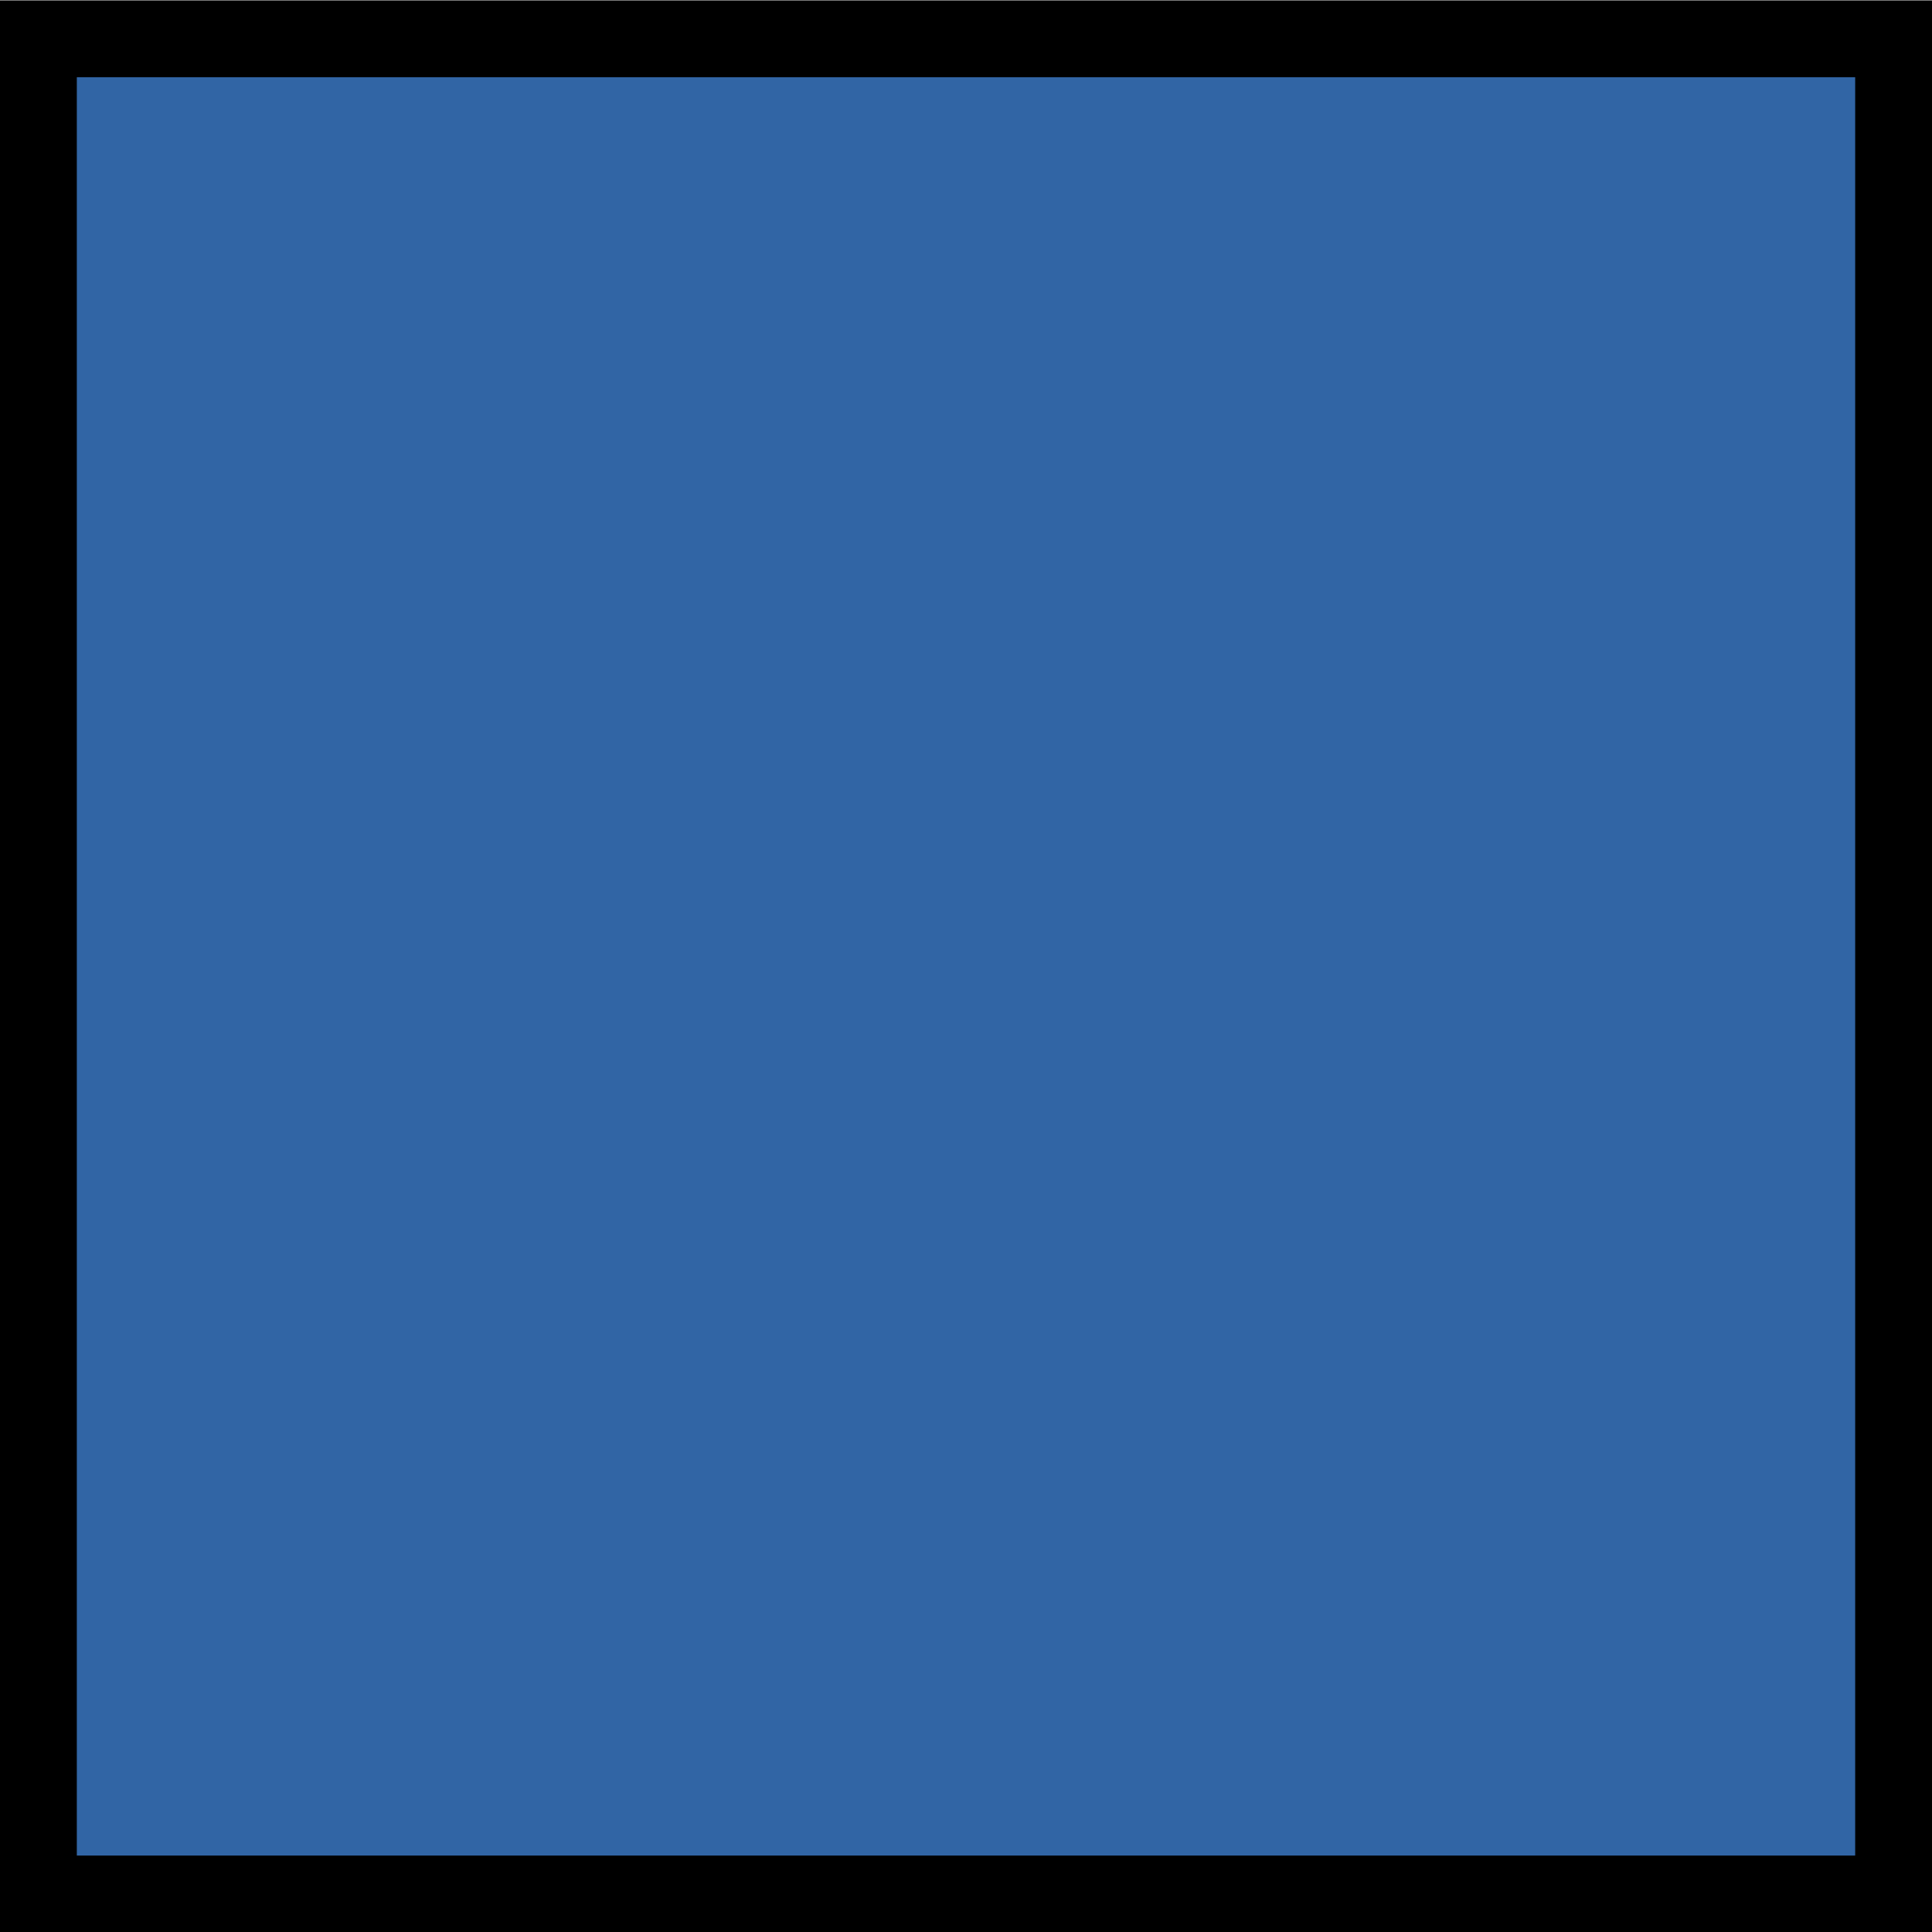
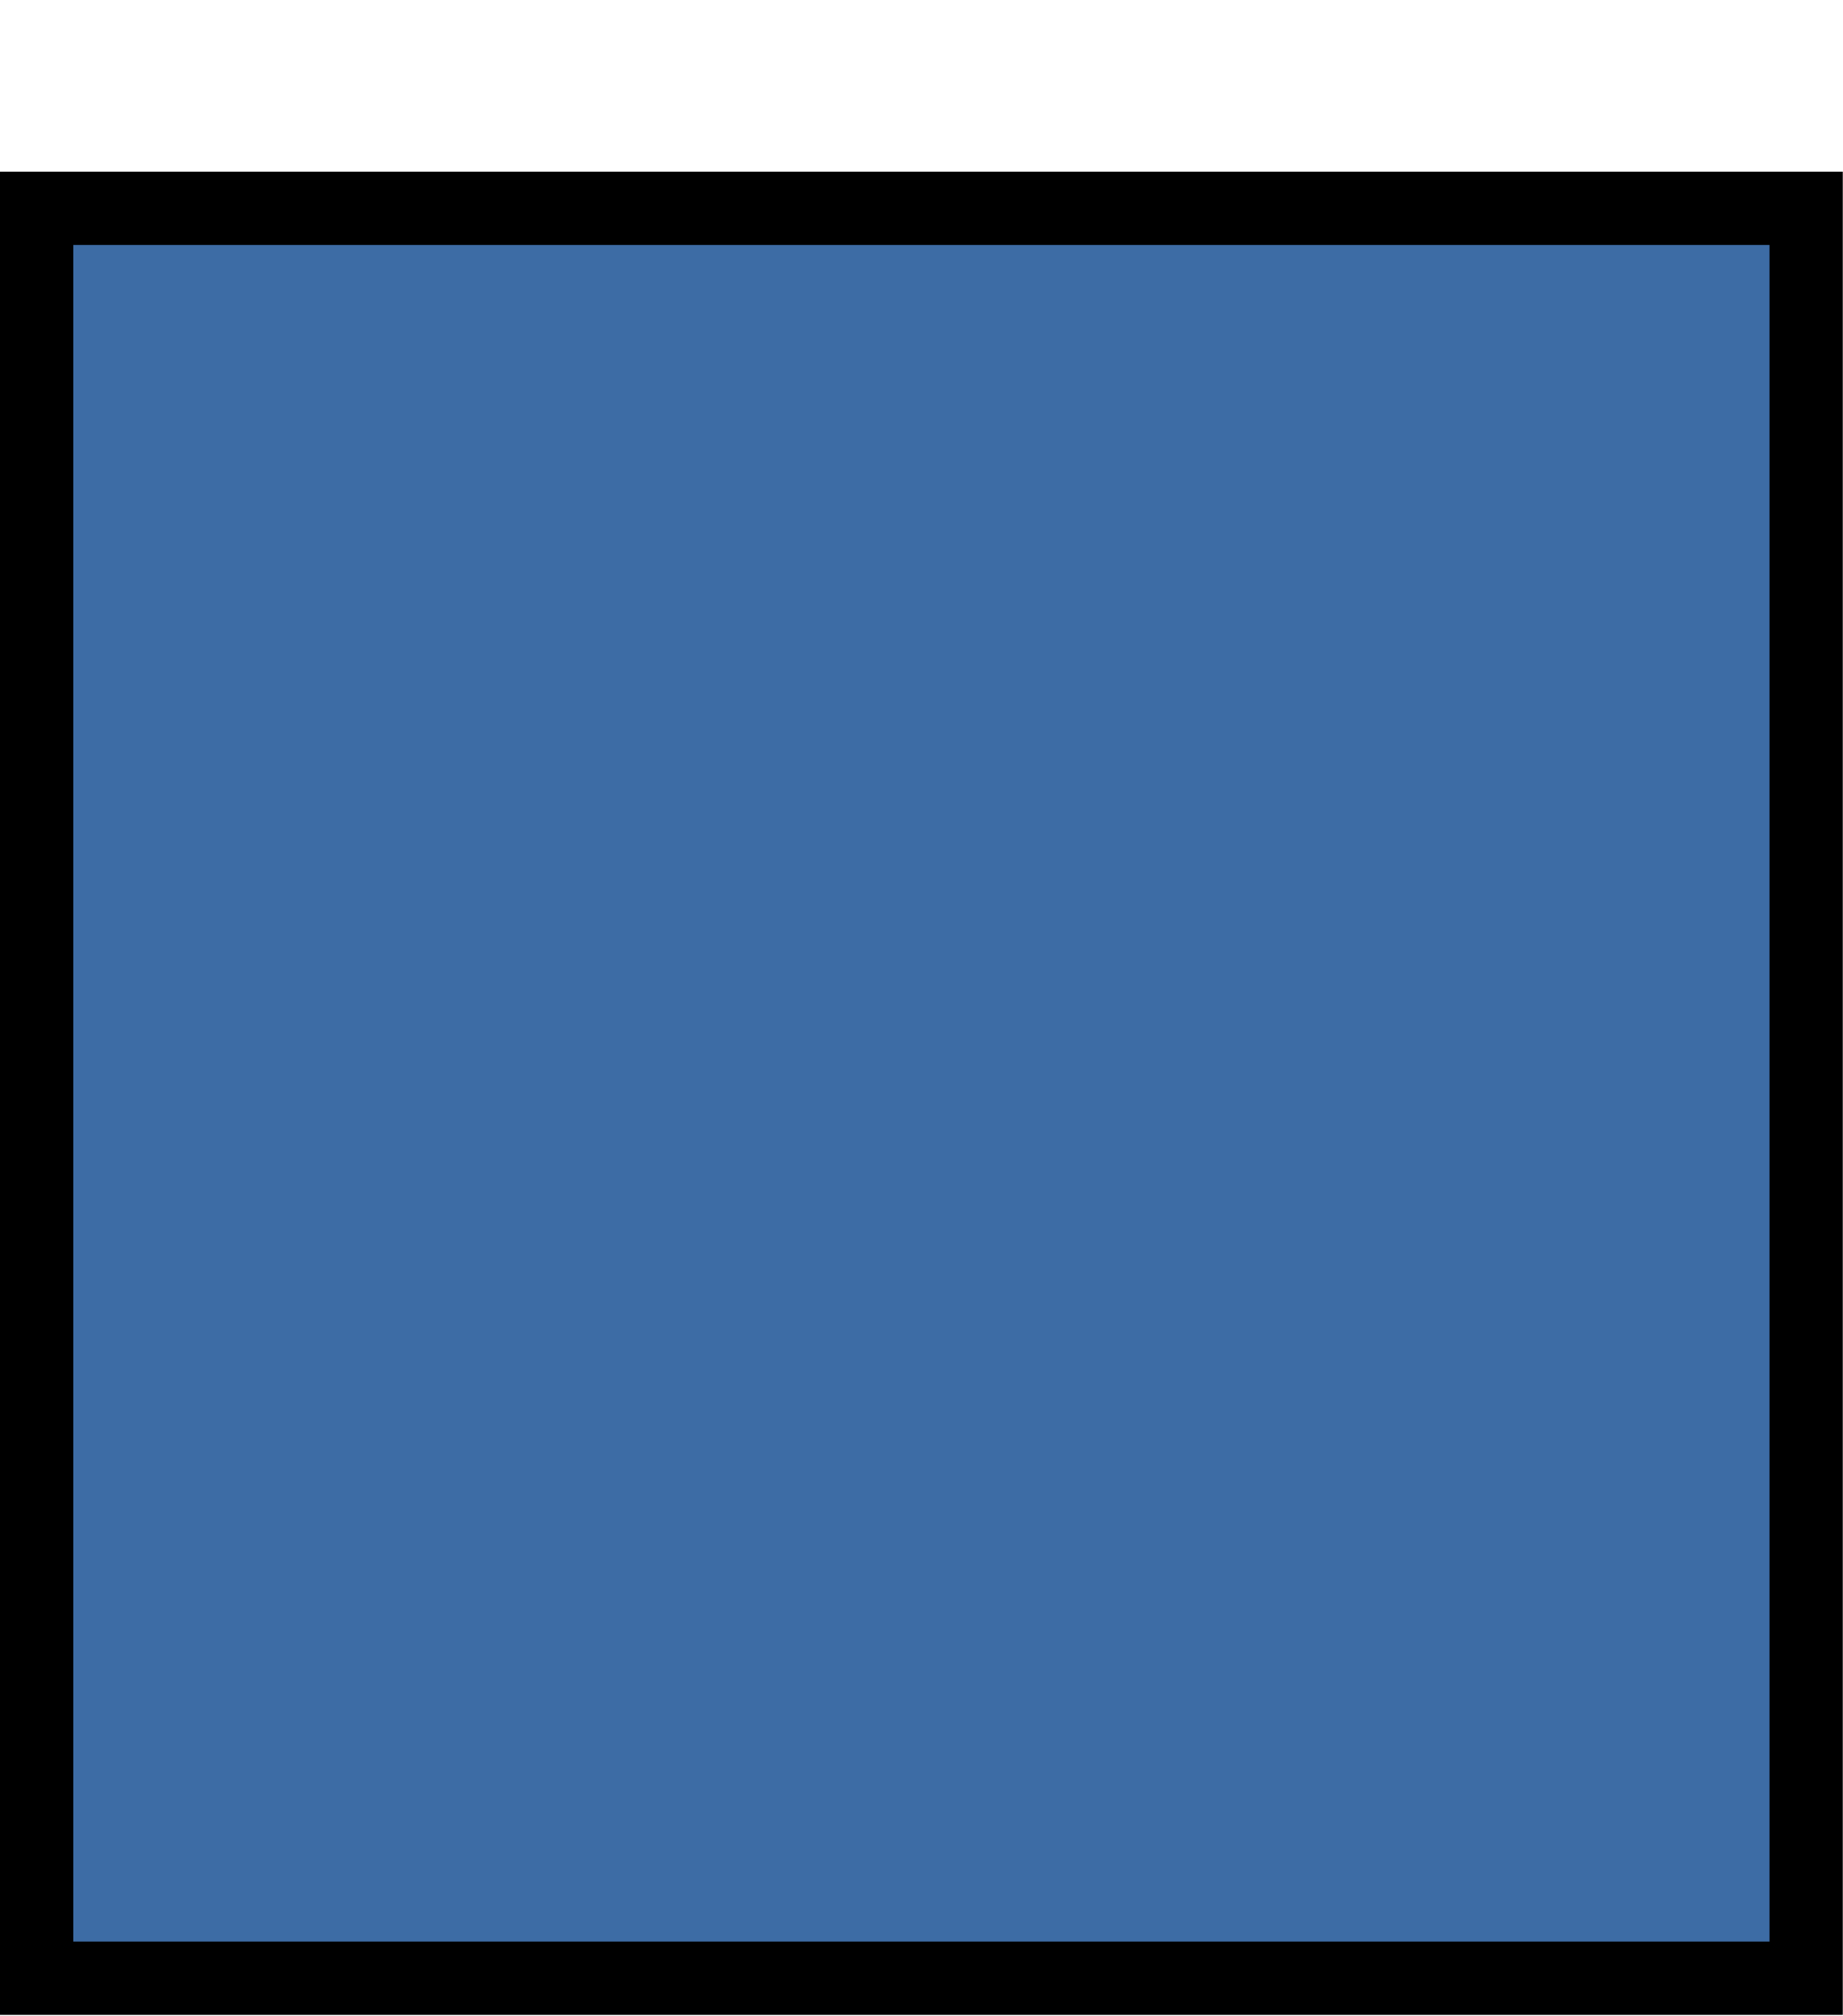
- <svg xmlns="http://www.w3.org/2000/svg" width="19.2" height="19.2" viewBox="0 0 5.08 5.08" version="1.1" id="svg1">
+ <svg xmlns="http://www.w3.org/2000/svg" width="19.2" height="21" viewBox="0 0 5.08 5.556" version="1.1" id="svg1">
  <defs id="defs1" />
  <g id="layer1">
-     <rect style="fill:#3165a5;fill-opacity:1;stroke:#000000;stroke-width:0.202;stroke-dasharray:none;stroke-opacity:1" id="rect1" width="4.878" height="4.878" x="0.101" y="0.102" />
+     <rect style="fill:#3d6ca5;fill-opacity:1;stroke:#000000;stroke-width:0.202;stroke-dasharray:none;stroke-opacity:1" id="rect1" width="4.878" height="4.878" x="0.101" y="0.574" />
  </g>
</svg>
